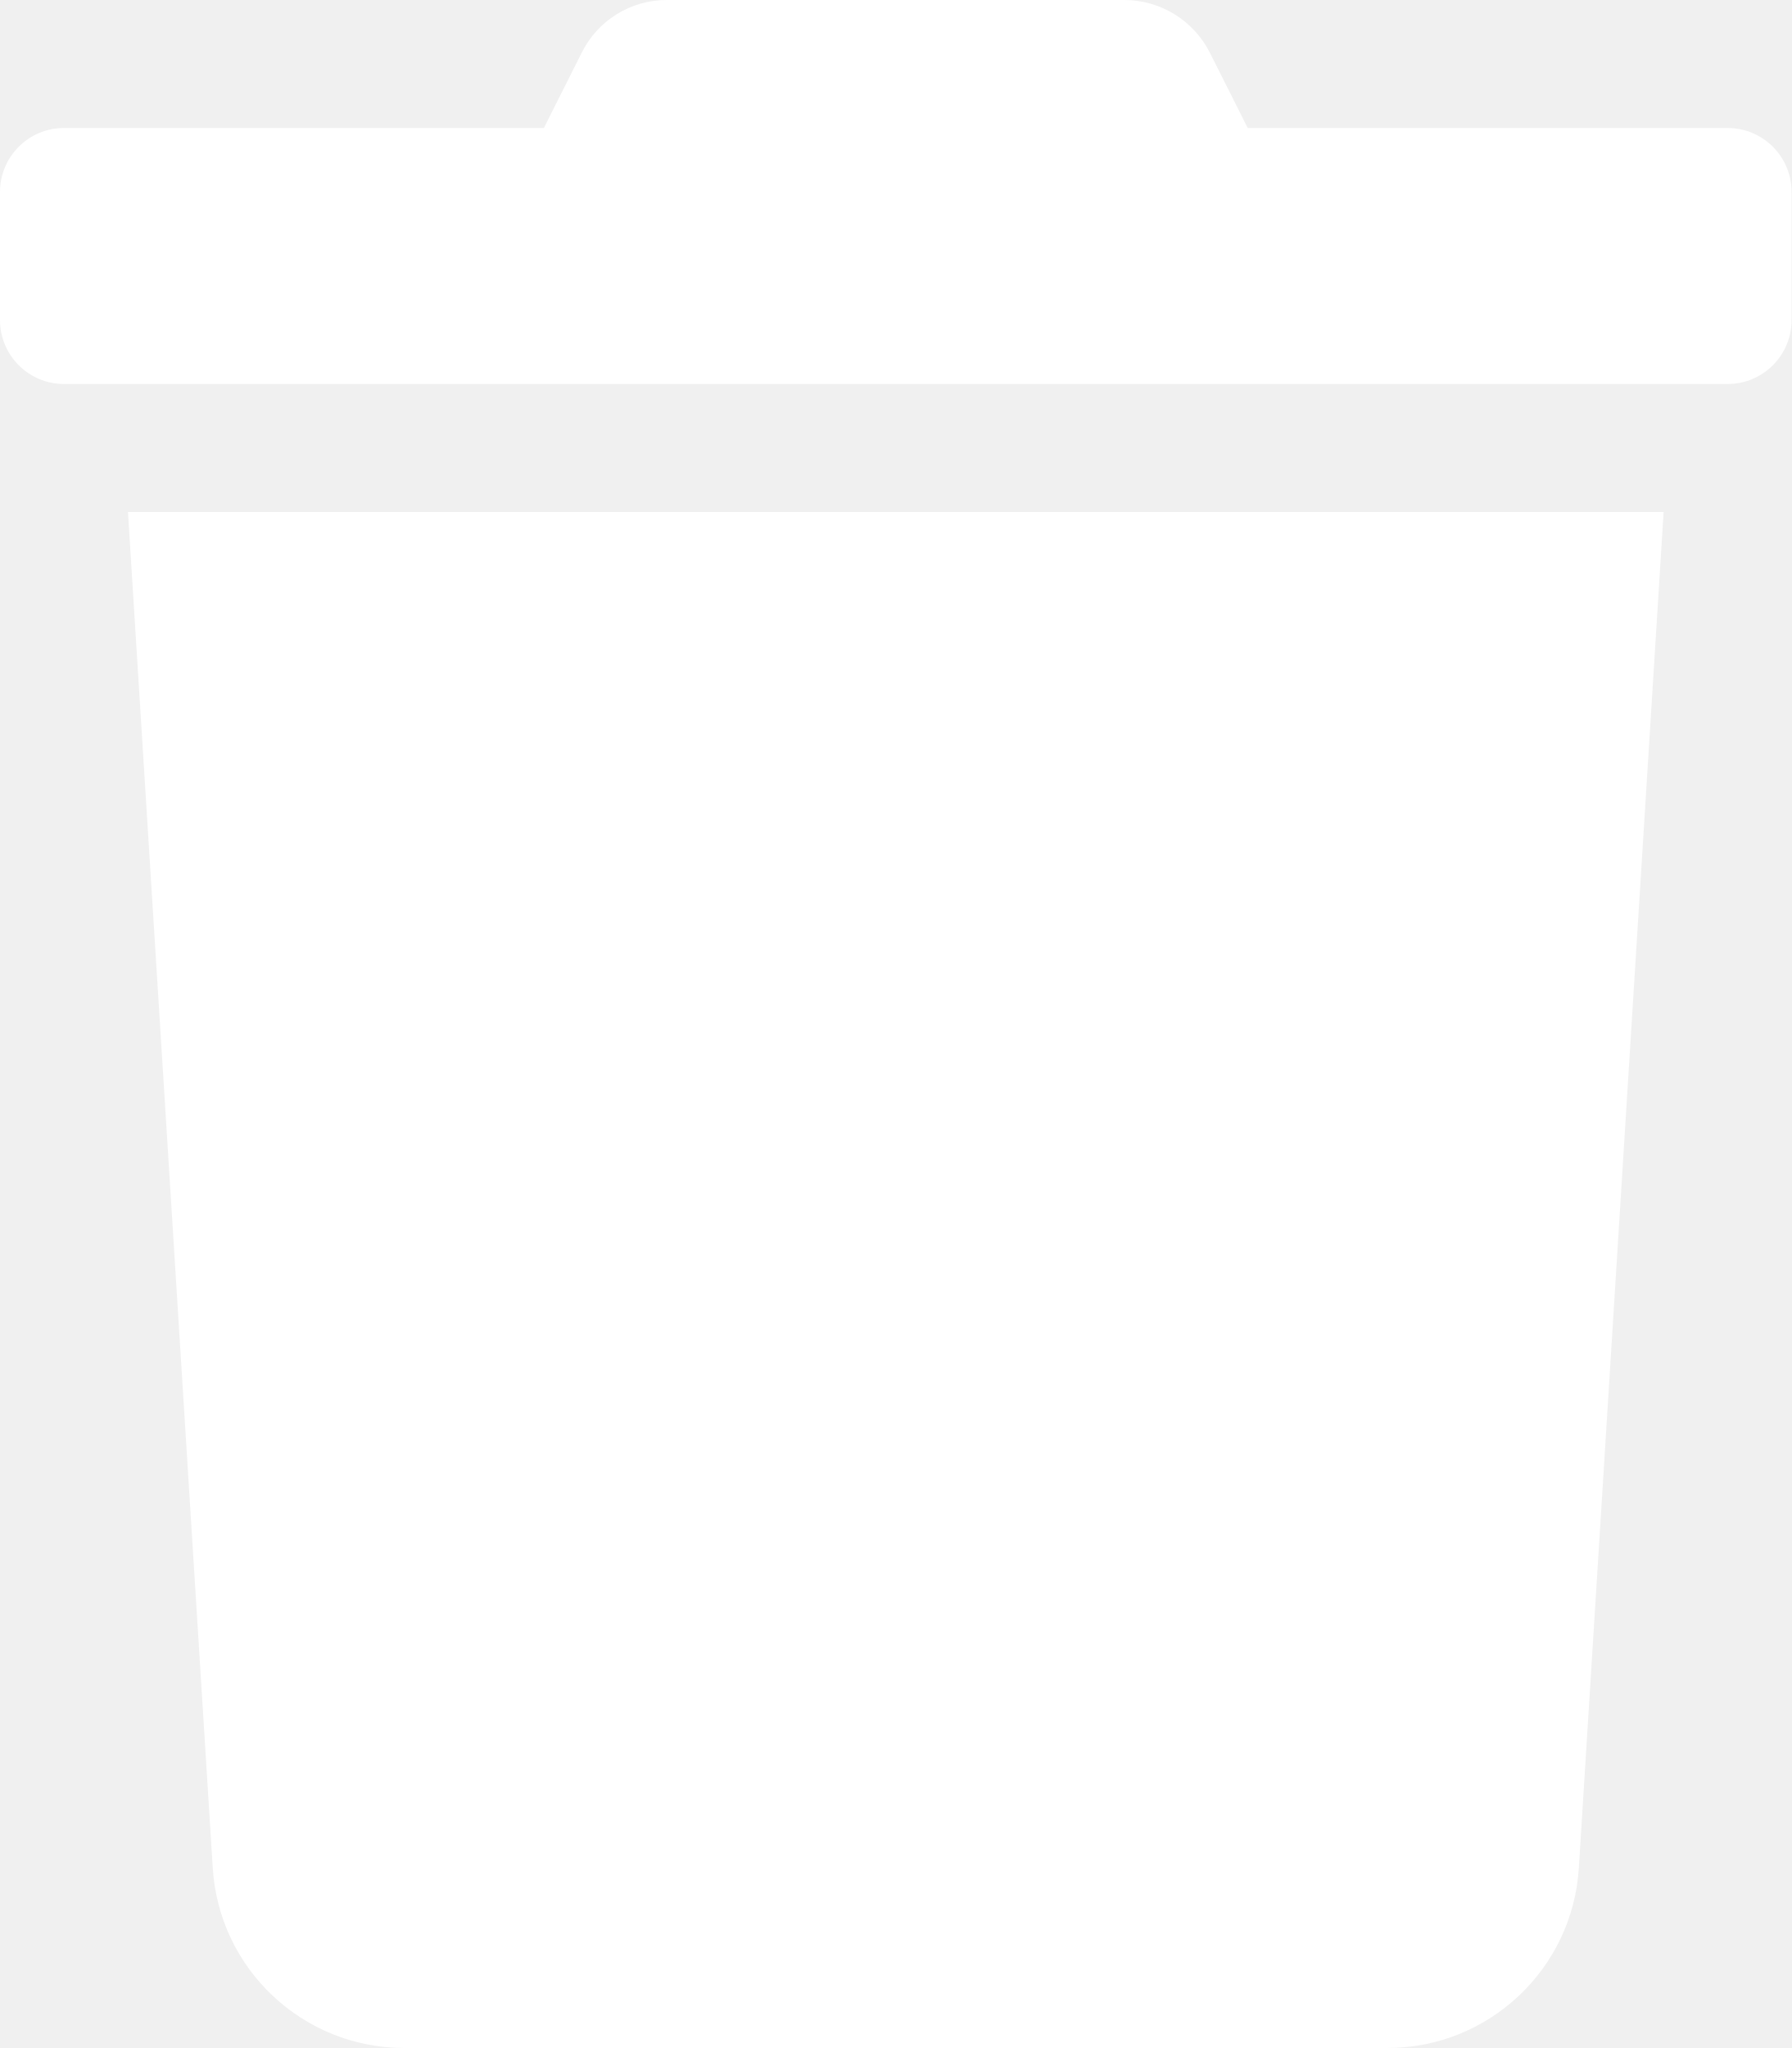
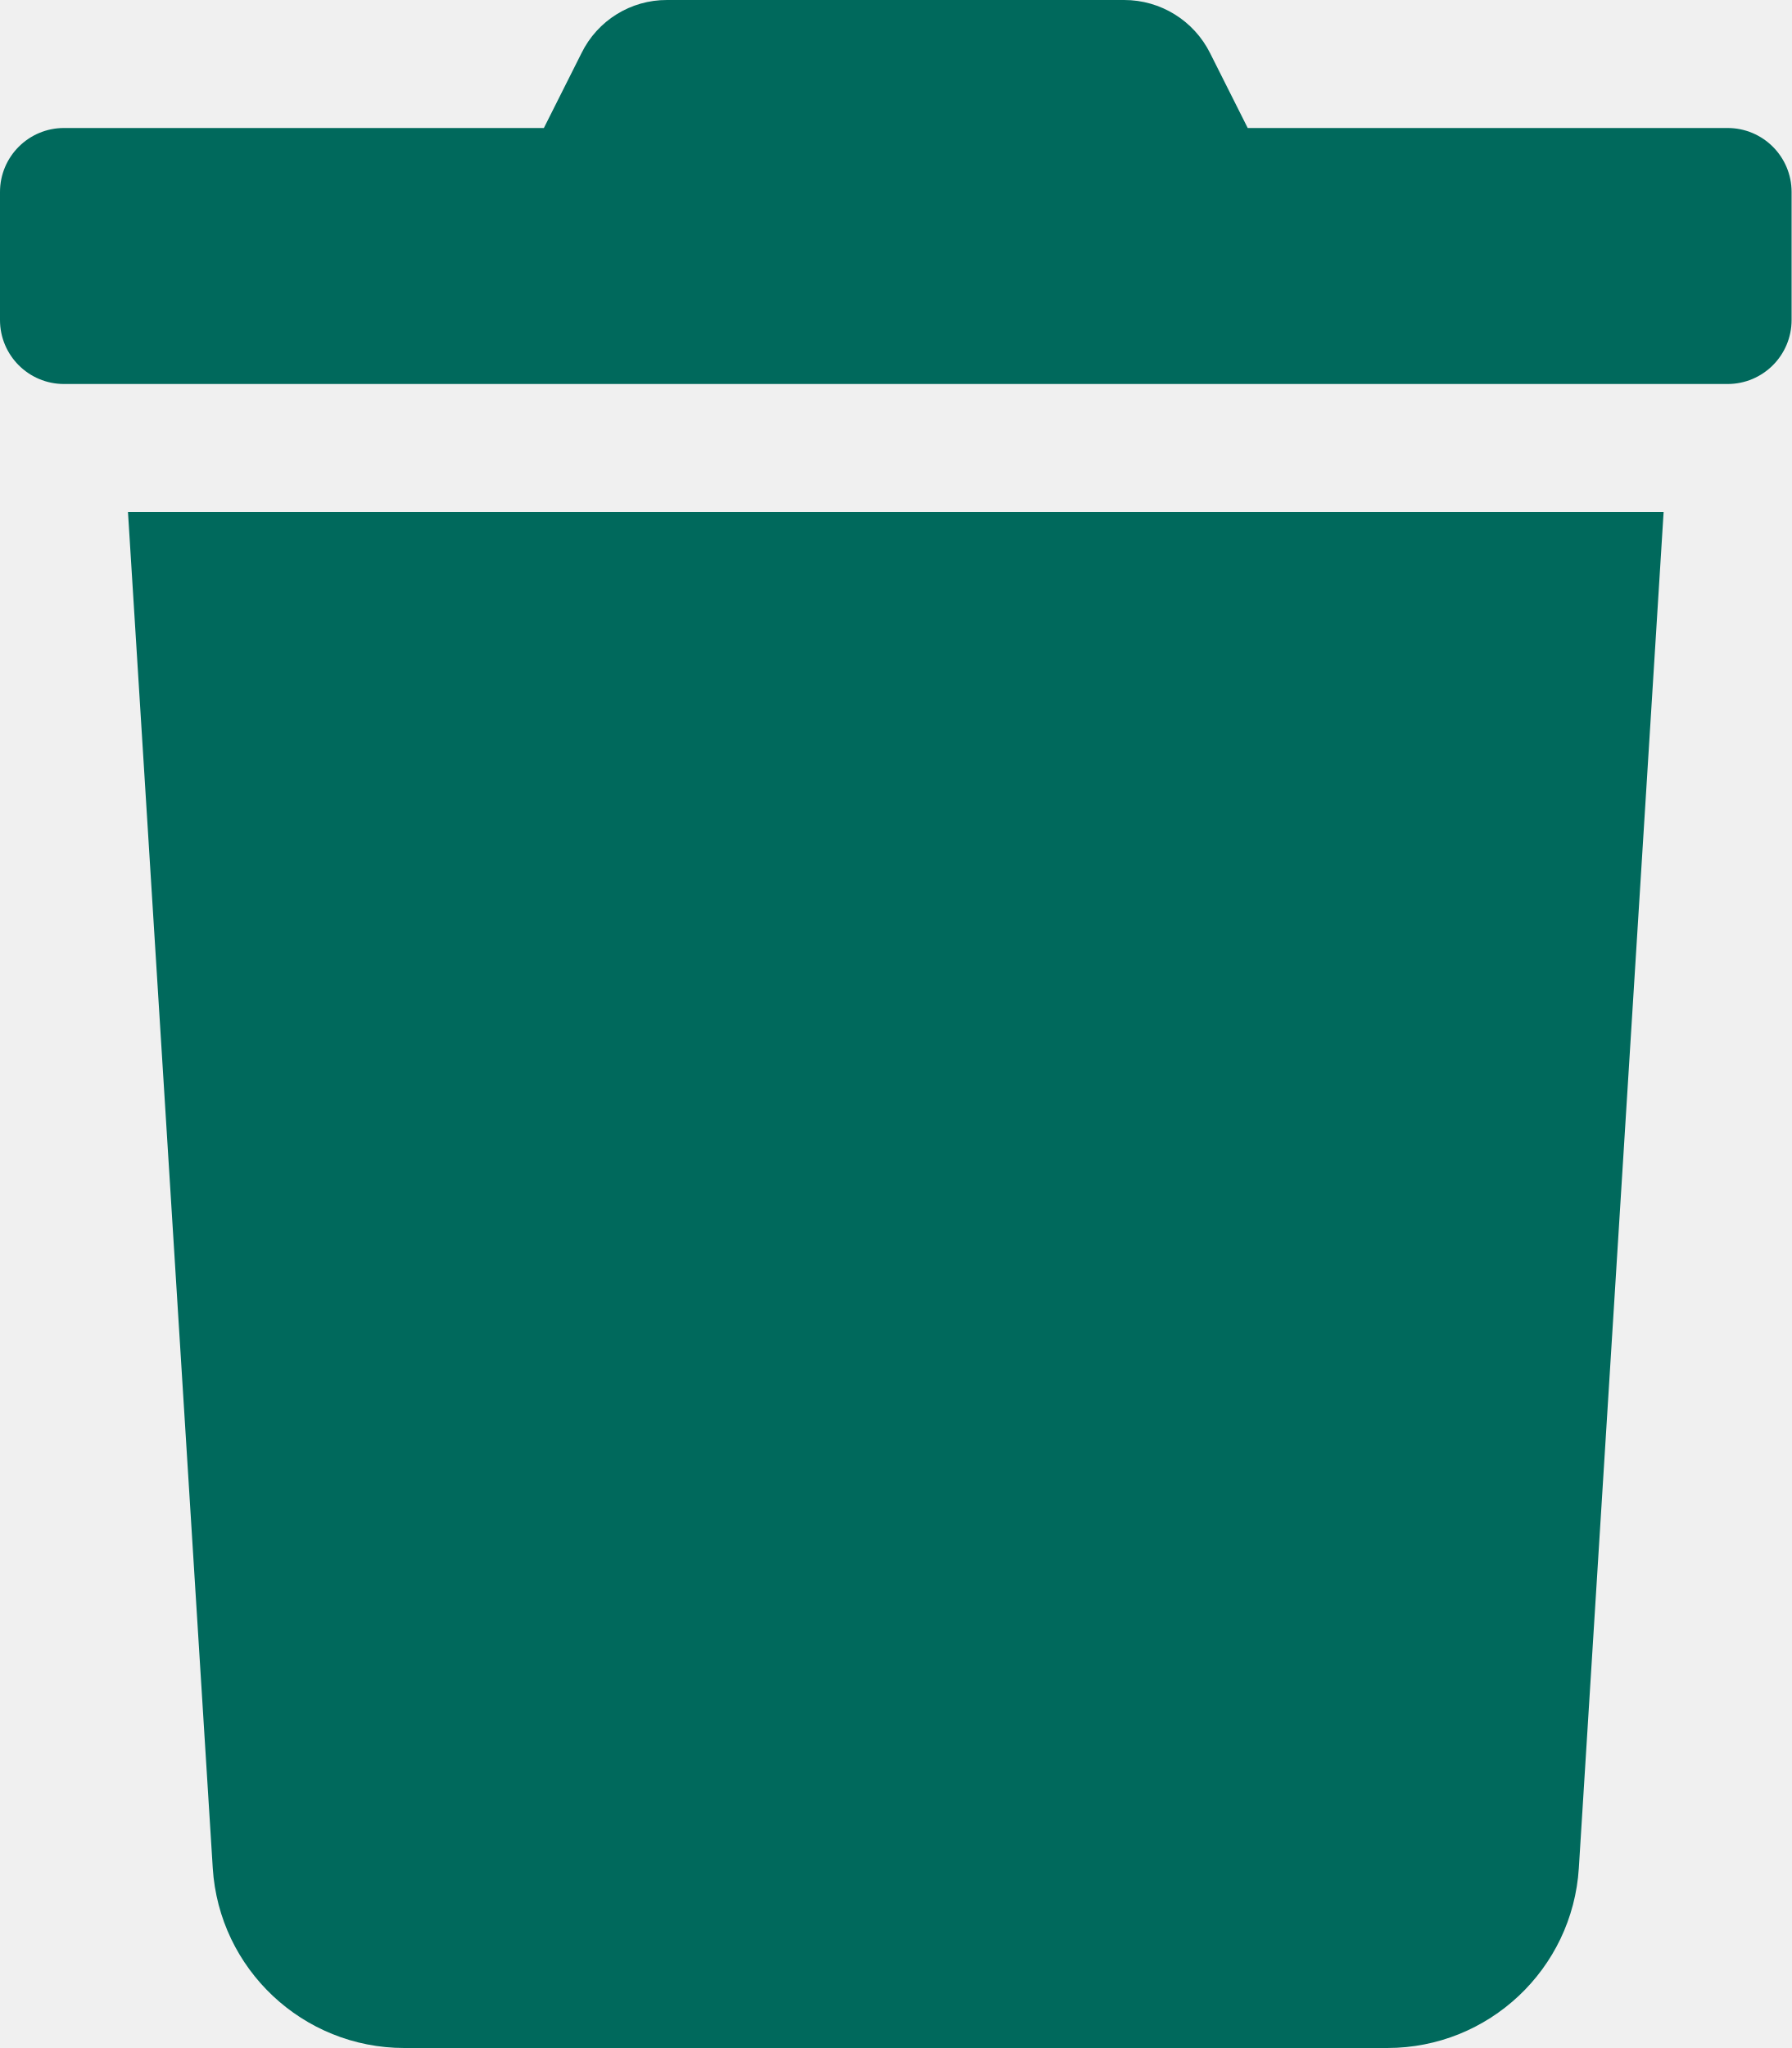
<svg xmlns="http://www.w3.org/2000/svg" aria-hidden="true" focusable="false" data-prefix="fas" data-icon="trash" class="image_on_button" role="img" viewBox="0 0 448 512">
-   <path fill="white" d="M432 32H312l-9.4-18.7A24 24 0 0 0 281.1 0H166.8a23.72 23.72 0 0 0-21.4 13.3L136 32H16A16 16 0 0 0 0 48v32a16 16 0 0 0 16 16h416a16 16 0 0 0 16-16V48a16 16 0 0 0-16-16zM53.2 467a48 48 0 0 0 47.9 45h245.8a48 48 0 0 0 47.9-45L416 128H32z" />
+   <path fill="#00695c" d="M432 32H312l-9.4-18.7A24 24 0 0 0 281.1 0H166.8a23.72 23.72 0 0 0-21.4 13.3L136 32H16A16 16 0 0 0 0 48v32a16 16 0 0 0 16 16h416a16 16 0 0 0 16-16V48a16 16 0 0 0-16-16zM53.2 467a48 48 0 0 0 47.9 45h245.8a48 48 0 0 0 47.9-45L416 128H32z" />
</svg>
